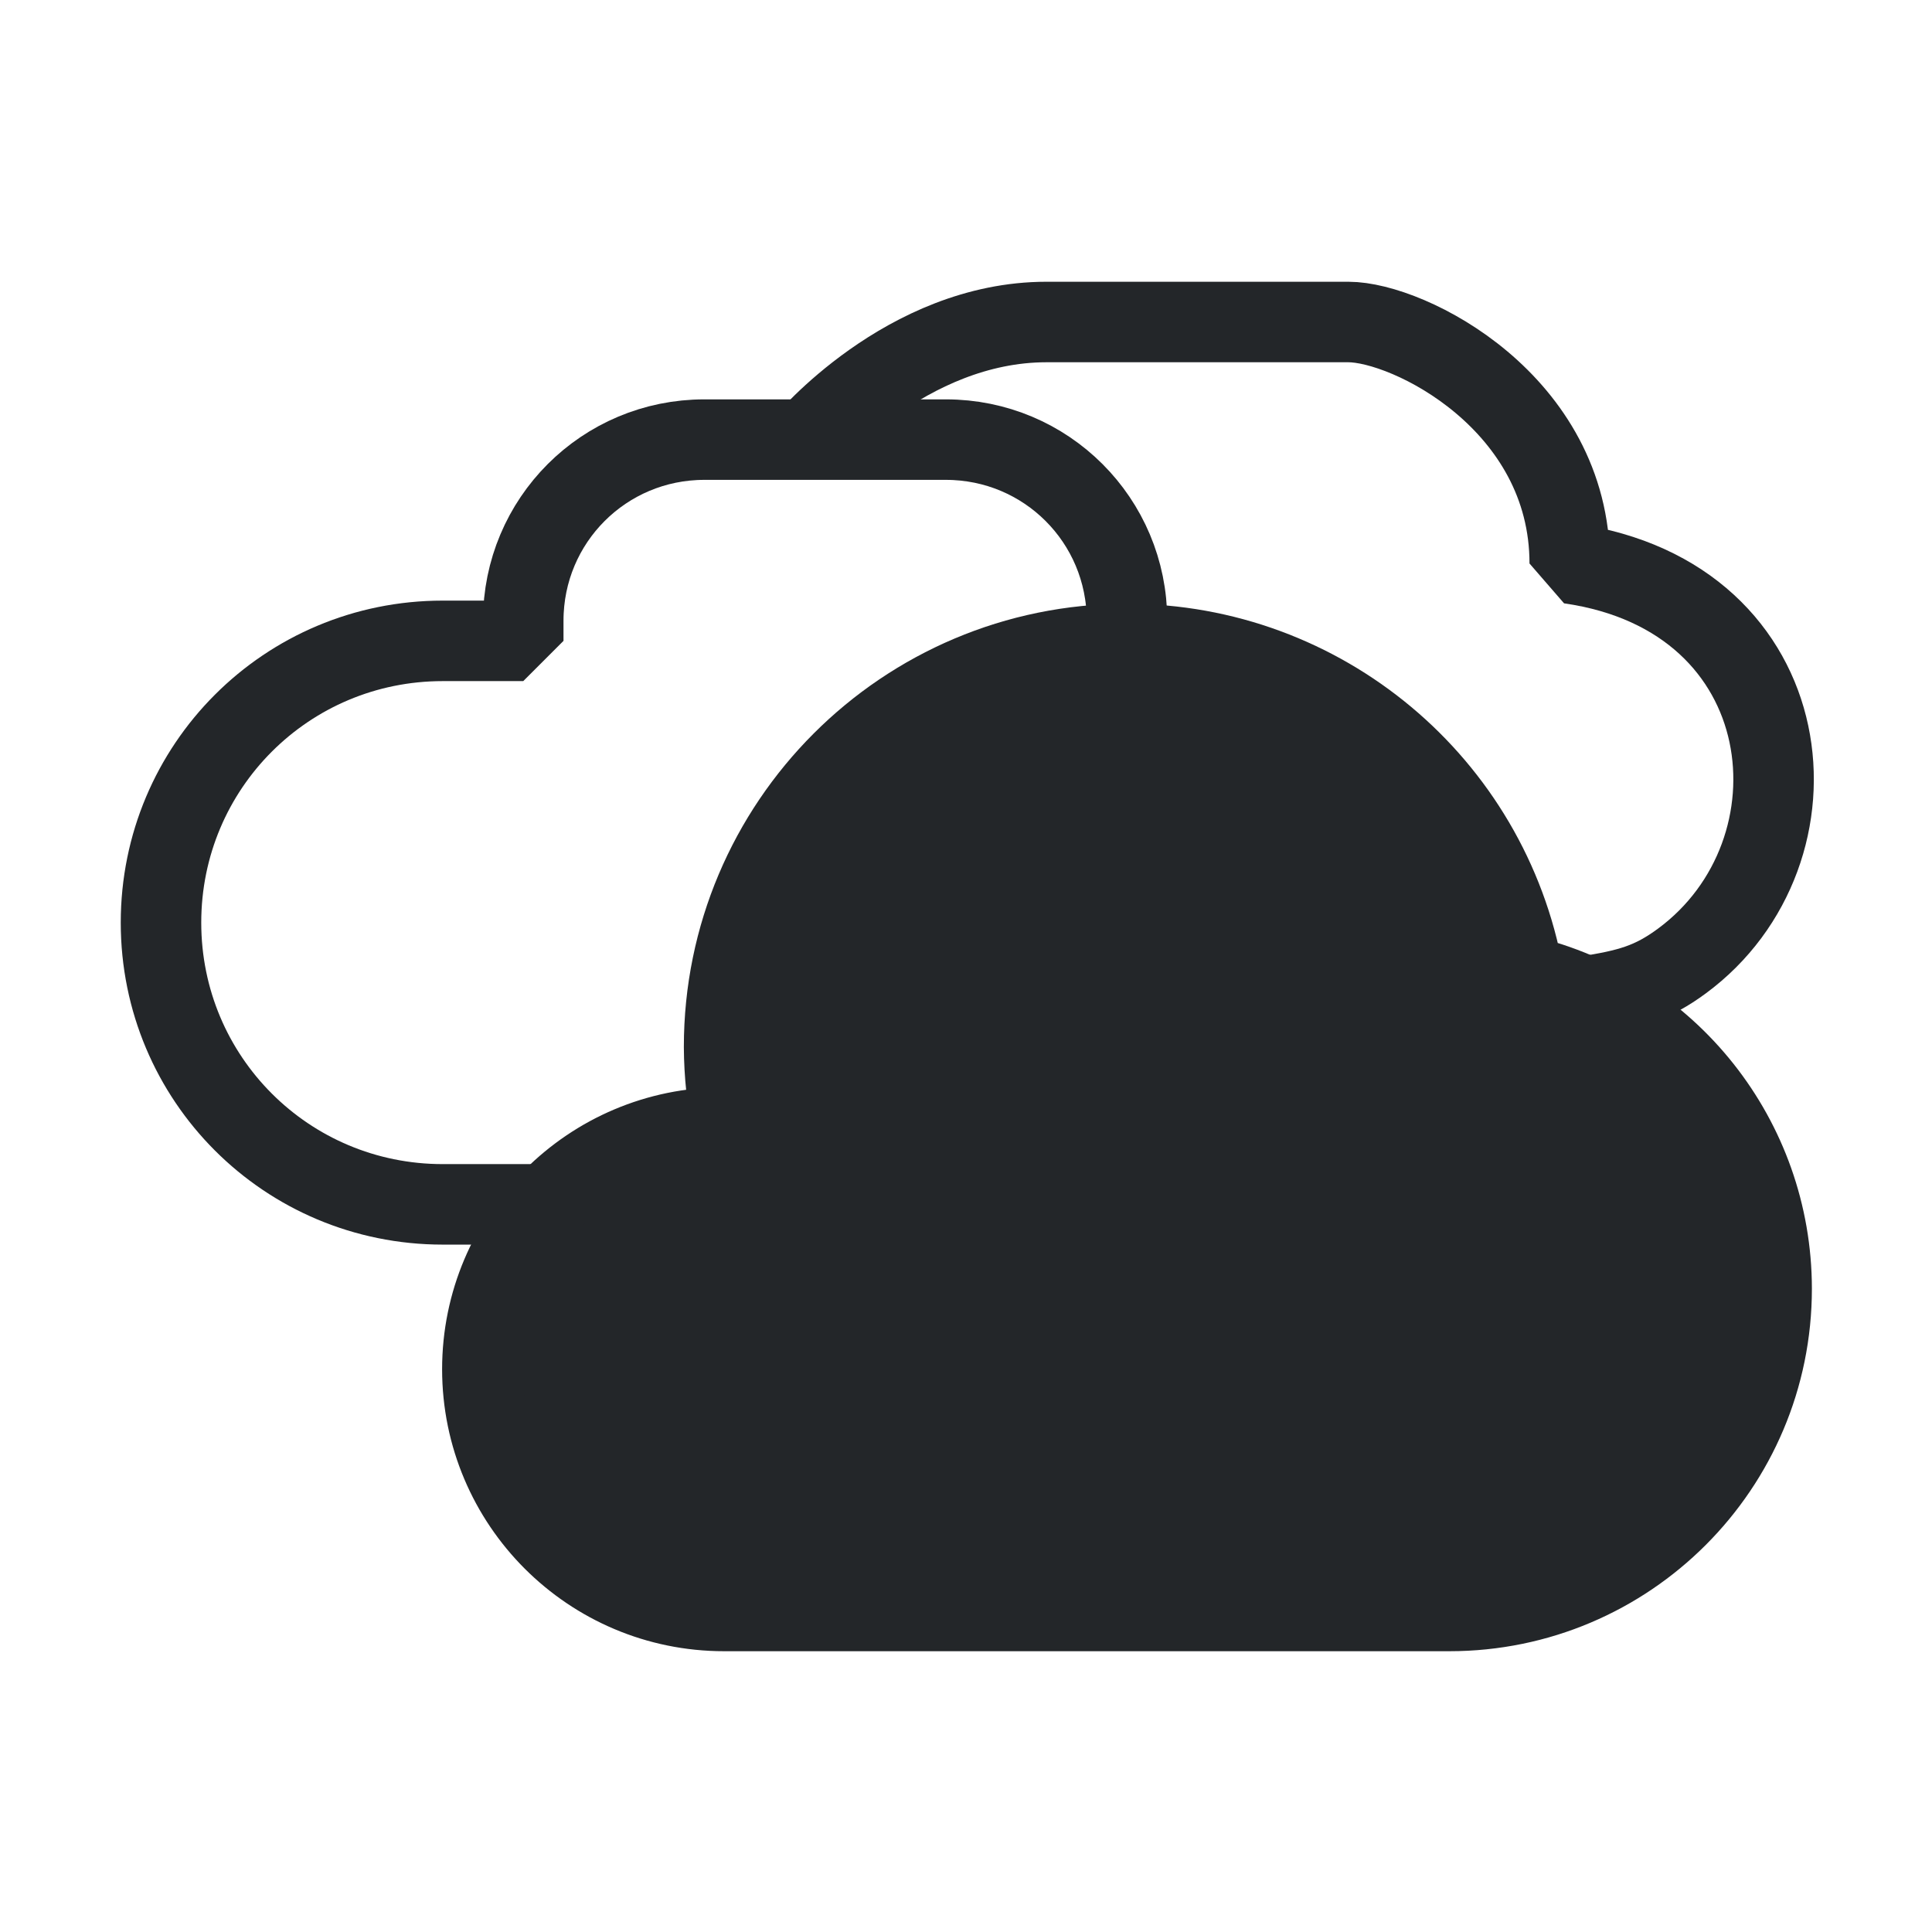
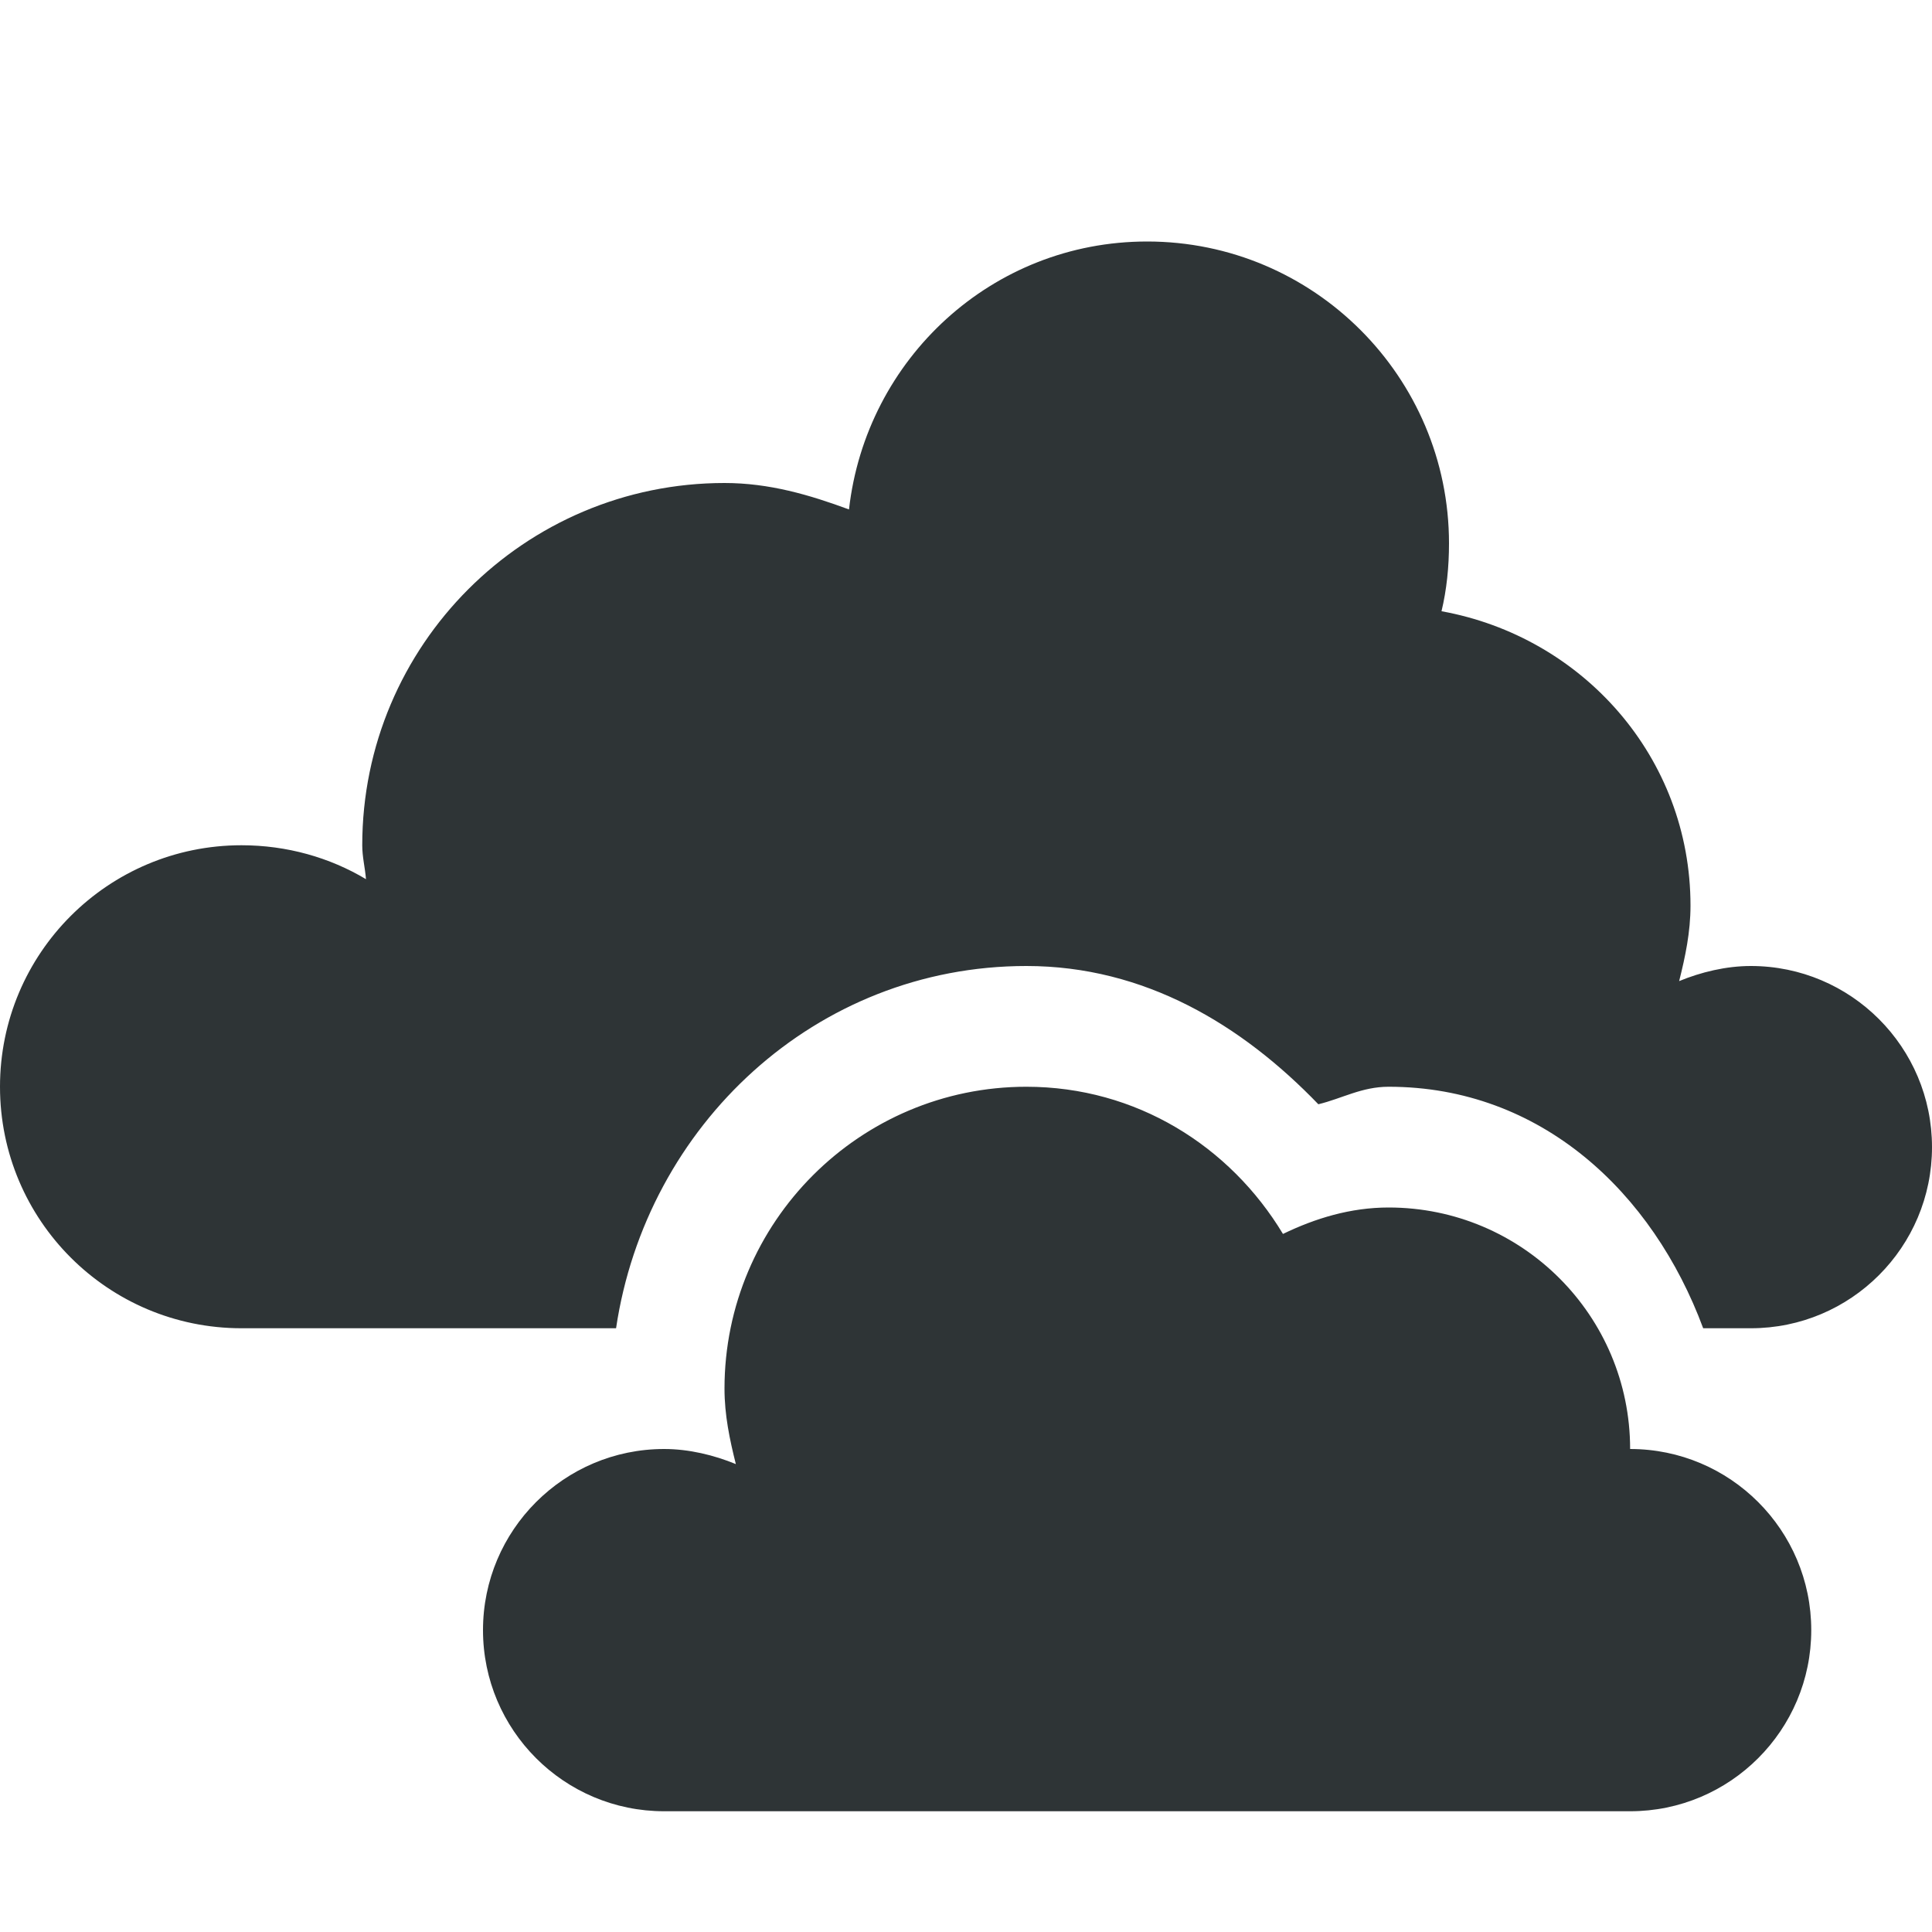
- <svg xmlns="http://www.w3.org/2000/svg" version="1.1" viewBox="0 0 48 48" width="48" height="48">
-   <style id="current-color-scheme" type="text/css">.ColorScheme-Text {
-     color:#232629;
-   }</style>
-   <g fill="none" stroke="currentColor" stroke-width="2" class="ColorScheme-Text" stroke-linejoin="bevel">
-     <path d="m28 16v-0.578c0-2.493-2.007-4.5-4.5-4.5h-6c-2.493 0-4.5 2.007-4.5 4.5v0.5h-2c-3.878 0-7 3.122-7 7s3.122 7 7 7h2.5" />
-     <path d="m28 16a10.01 10.01 0 0 1 9.85 8.231 8.008 8.008 0 0 1 6.166 7.785 8.008 8.008 0 0 1-8.008 8.008h-18.018a6.006 6.006 0 0 1-6.006-6.006 6.006 6.006 0 0 1 6.006-6.006 6.006 6.006 0 0 1 0.215 0.012 10.01 10.01 0 0 1-0.215-2.014 10.01 10.01 0 0 1 10.01-10.01z" fill="currentColor" />
-     <path d="m20 11s2.5-3 6-3h7.5c1.5 0 5.5 2 5.5 6 5.81 0.83 6.453 7.171 2.788 9.875-0.751 0.554-1.31 0.712-2.415 0.882" />
-   </g>
+ <svg xmlns="http://www.w3.org/2000/svg" height="16px" viewBox="0 0 16 16" width="16px">
+   <path d="m 9.5 2 c -1.285 0 -2.328 0.973 -2.469 2.219 c -0.328 -0.121 -0.66 -0.219 -1.031 -0.219 c -1.656 0 -3 1.344 -3 3 c 0 0.098 0.023 0.184 0.031 0.281 c -0.301 -0.18 -0.656 -0.281 -1.031 -0.281 c -1.105 0 -2 0.895 -2 2 s 0.895 2 2 2 h 3.102 c 0.25 -1.68 1.652 -3 3.398 -3 c 0.98 0 1.785 0.488 2.418 1.145 c 0.195 -0.047 0.359 -0.145 0.582 -0.145 c 1.262 0 2.188 0.875 2.605 2 h 0.395 c 0.828 0 1.5 -0.672 1.5 -1.5 s -0.672 -1.5 -1.5 -1.5 c -0.207 0 -0.414 0.051 -0.594 0.125 c 0.051 -0.203 0.094 -0.406 0.094 -0.625 c 0 -1.23 -0.895 -2.227 -2.062 -2.438 c 0.043 -0.18 0.062 -0.367 0.062 -0.562 c 0 -1.379 -1.121 -2.5 -2.5 -2.5 z m -1 7 c -1.379 0 -2.5 1.121 -2.5 2.5 c 0 0.219 0.043 0.422 0.094 0.625 c -0.18 -0.074 -0.387 -0.125 -0.594 -0.125 c -0.828 0 -1.5 0.672 -1.5 1.5 s 0.672 1.5 1.5 1.5 h 8 c 0.828 0 1.5 -0.672 1.5 -1.5 s -0.672 -1.5 -1.5 -1.5 c 0 -1.105 -0.895 -2 -2 -2 c -0.316 0 -0.609 0.09 -0.875 0.219 c -0.438 -0.727 -1.215 -1.219 -2.125 -1.219 z m 0 0" fill="#2e3436" />
</svg>
